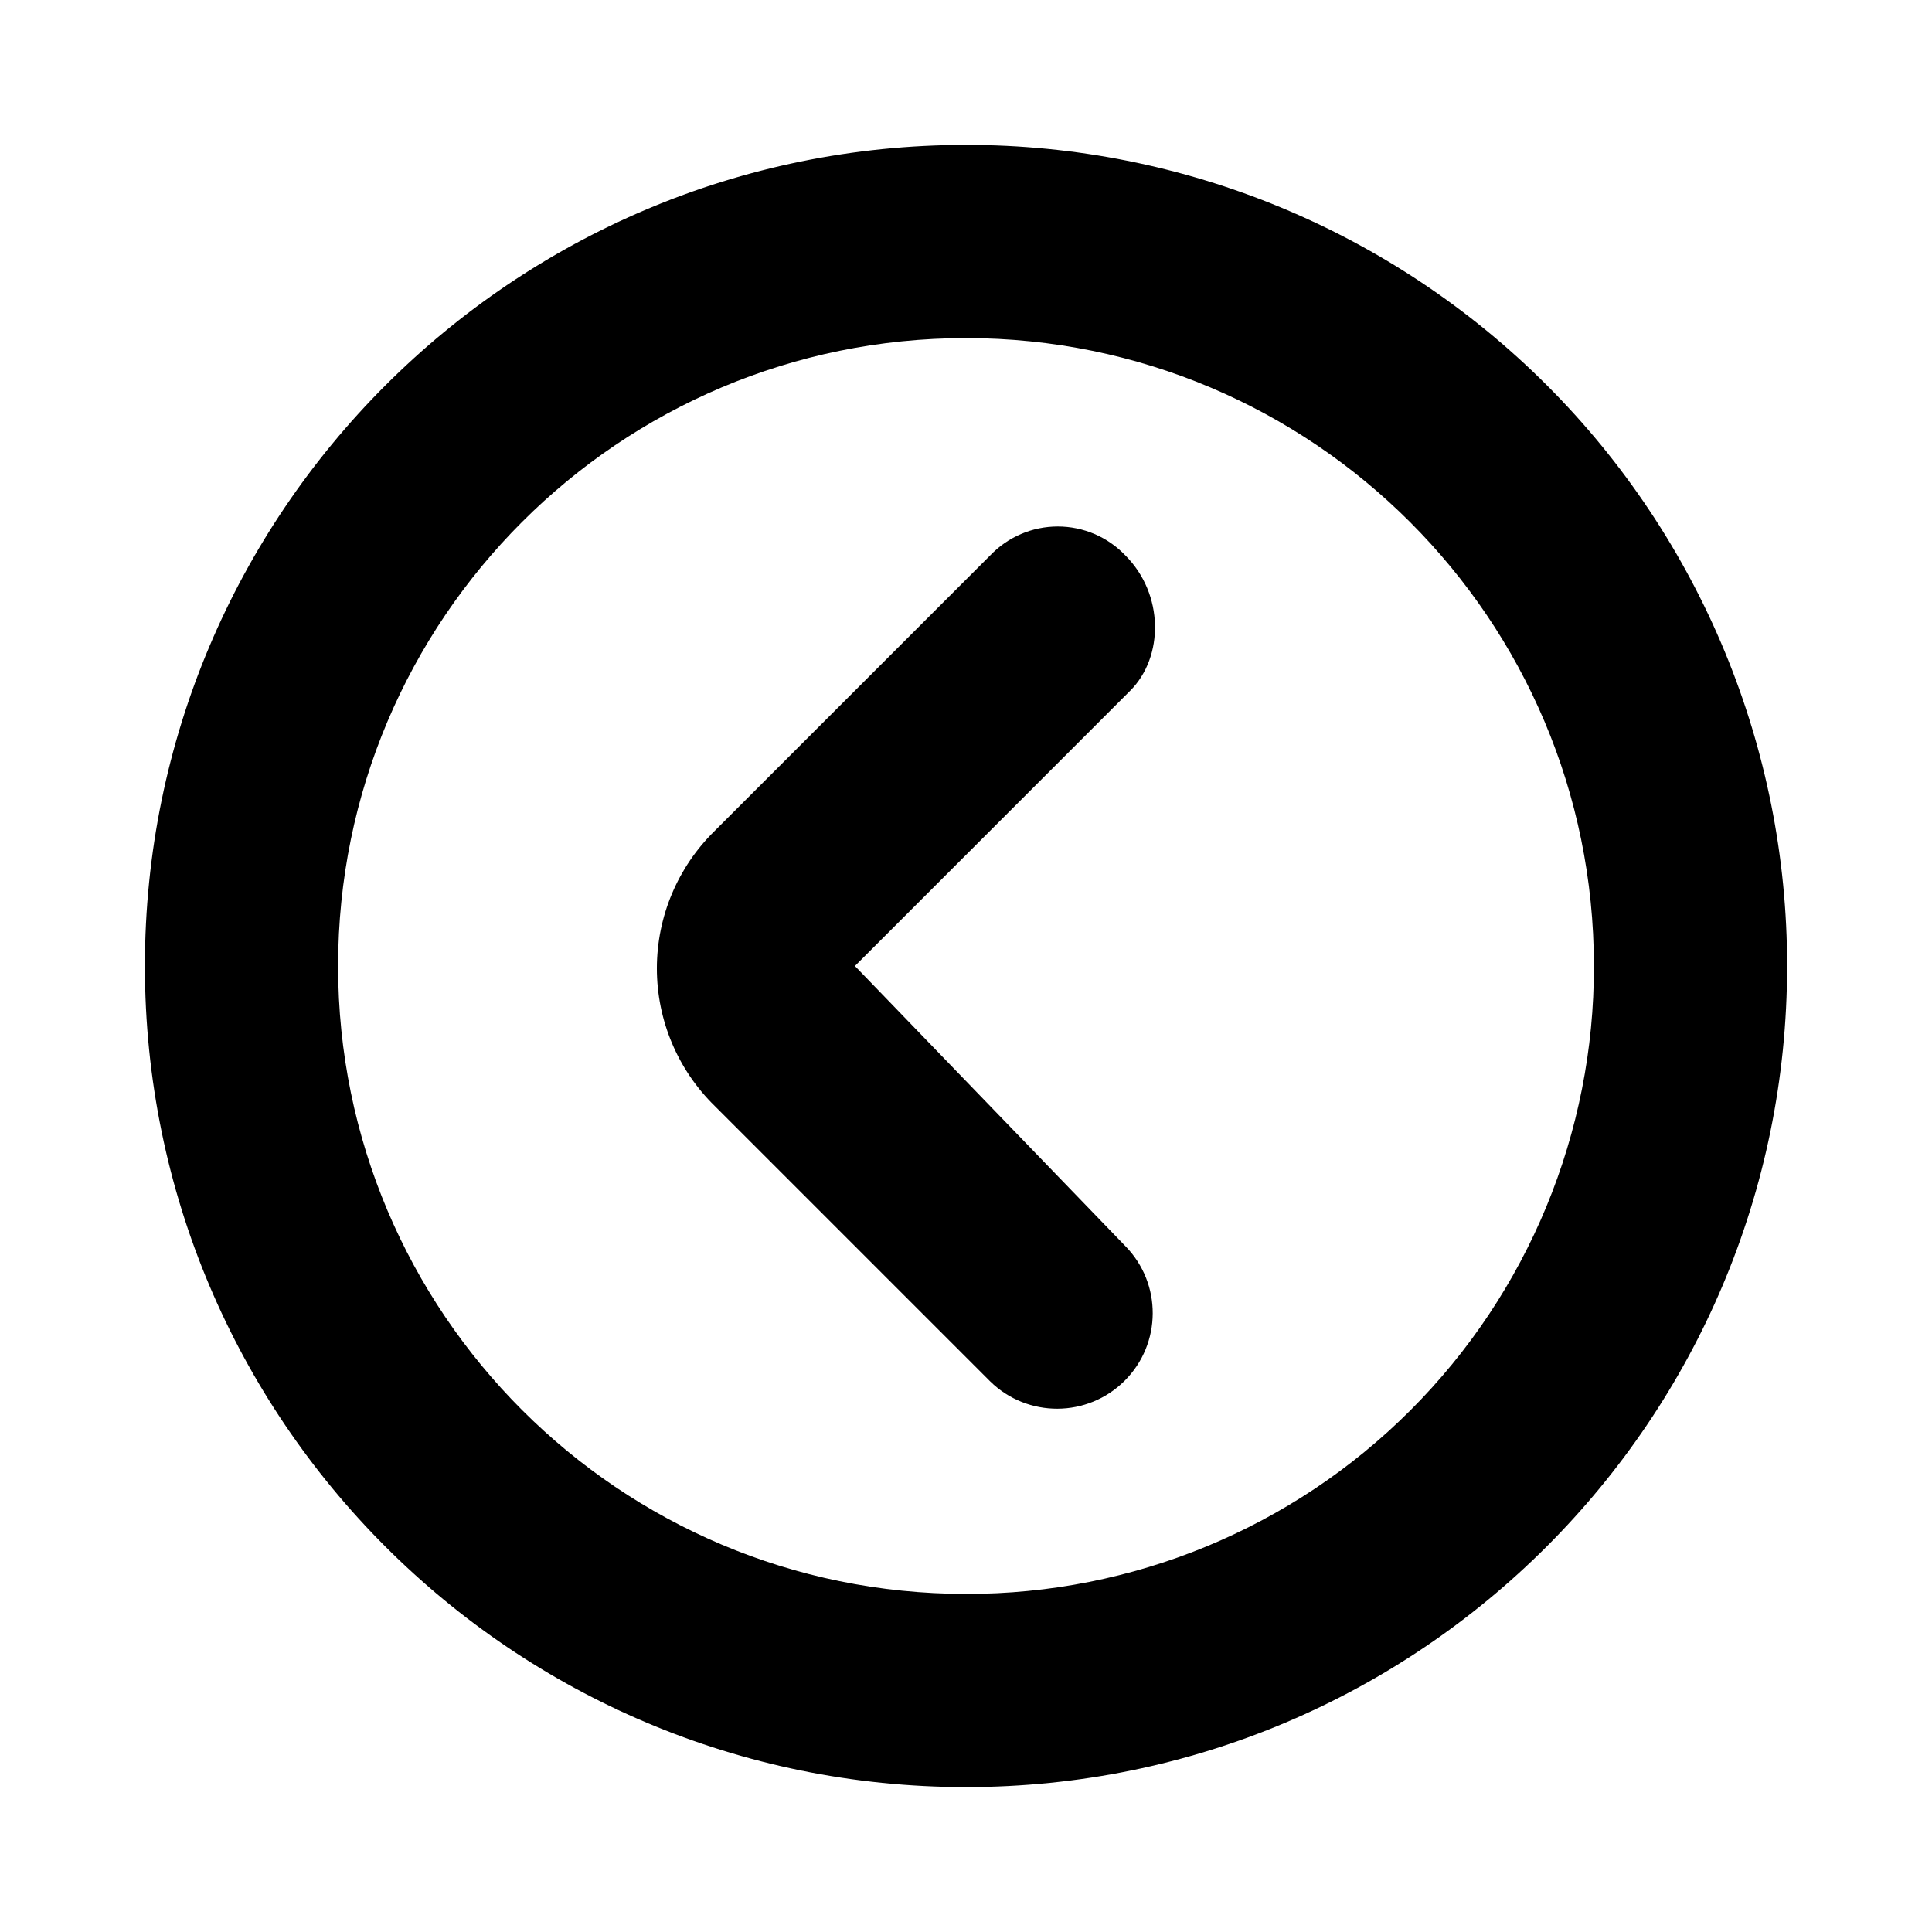
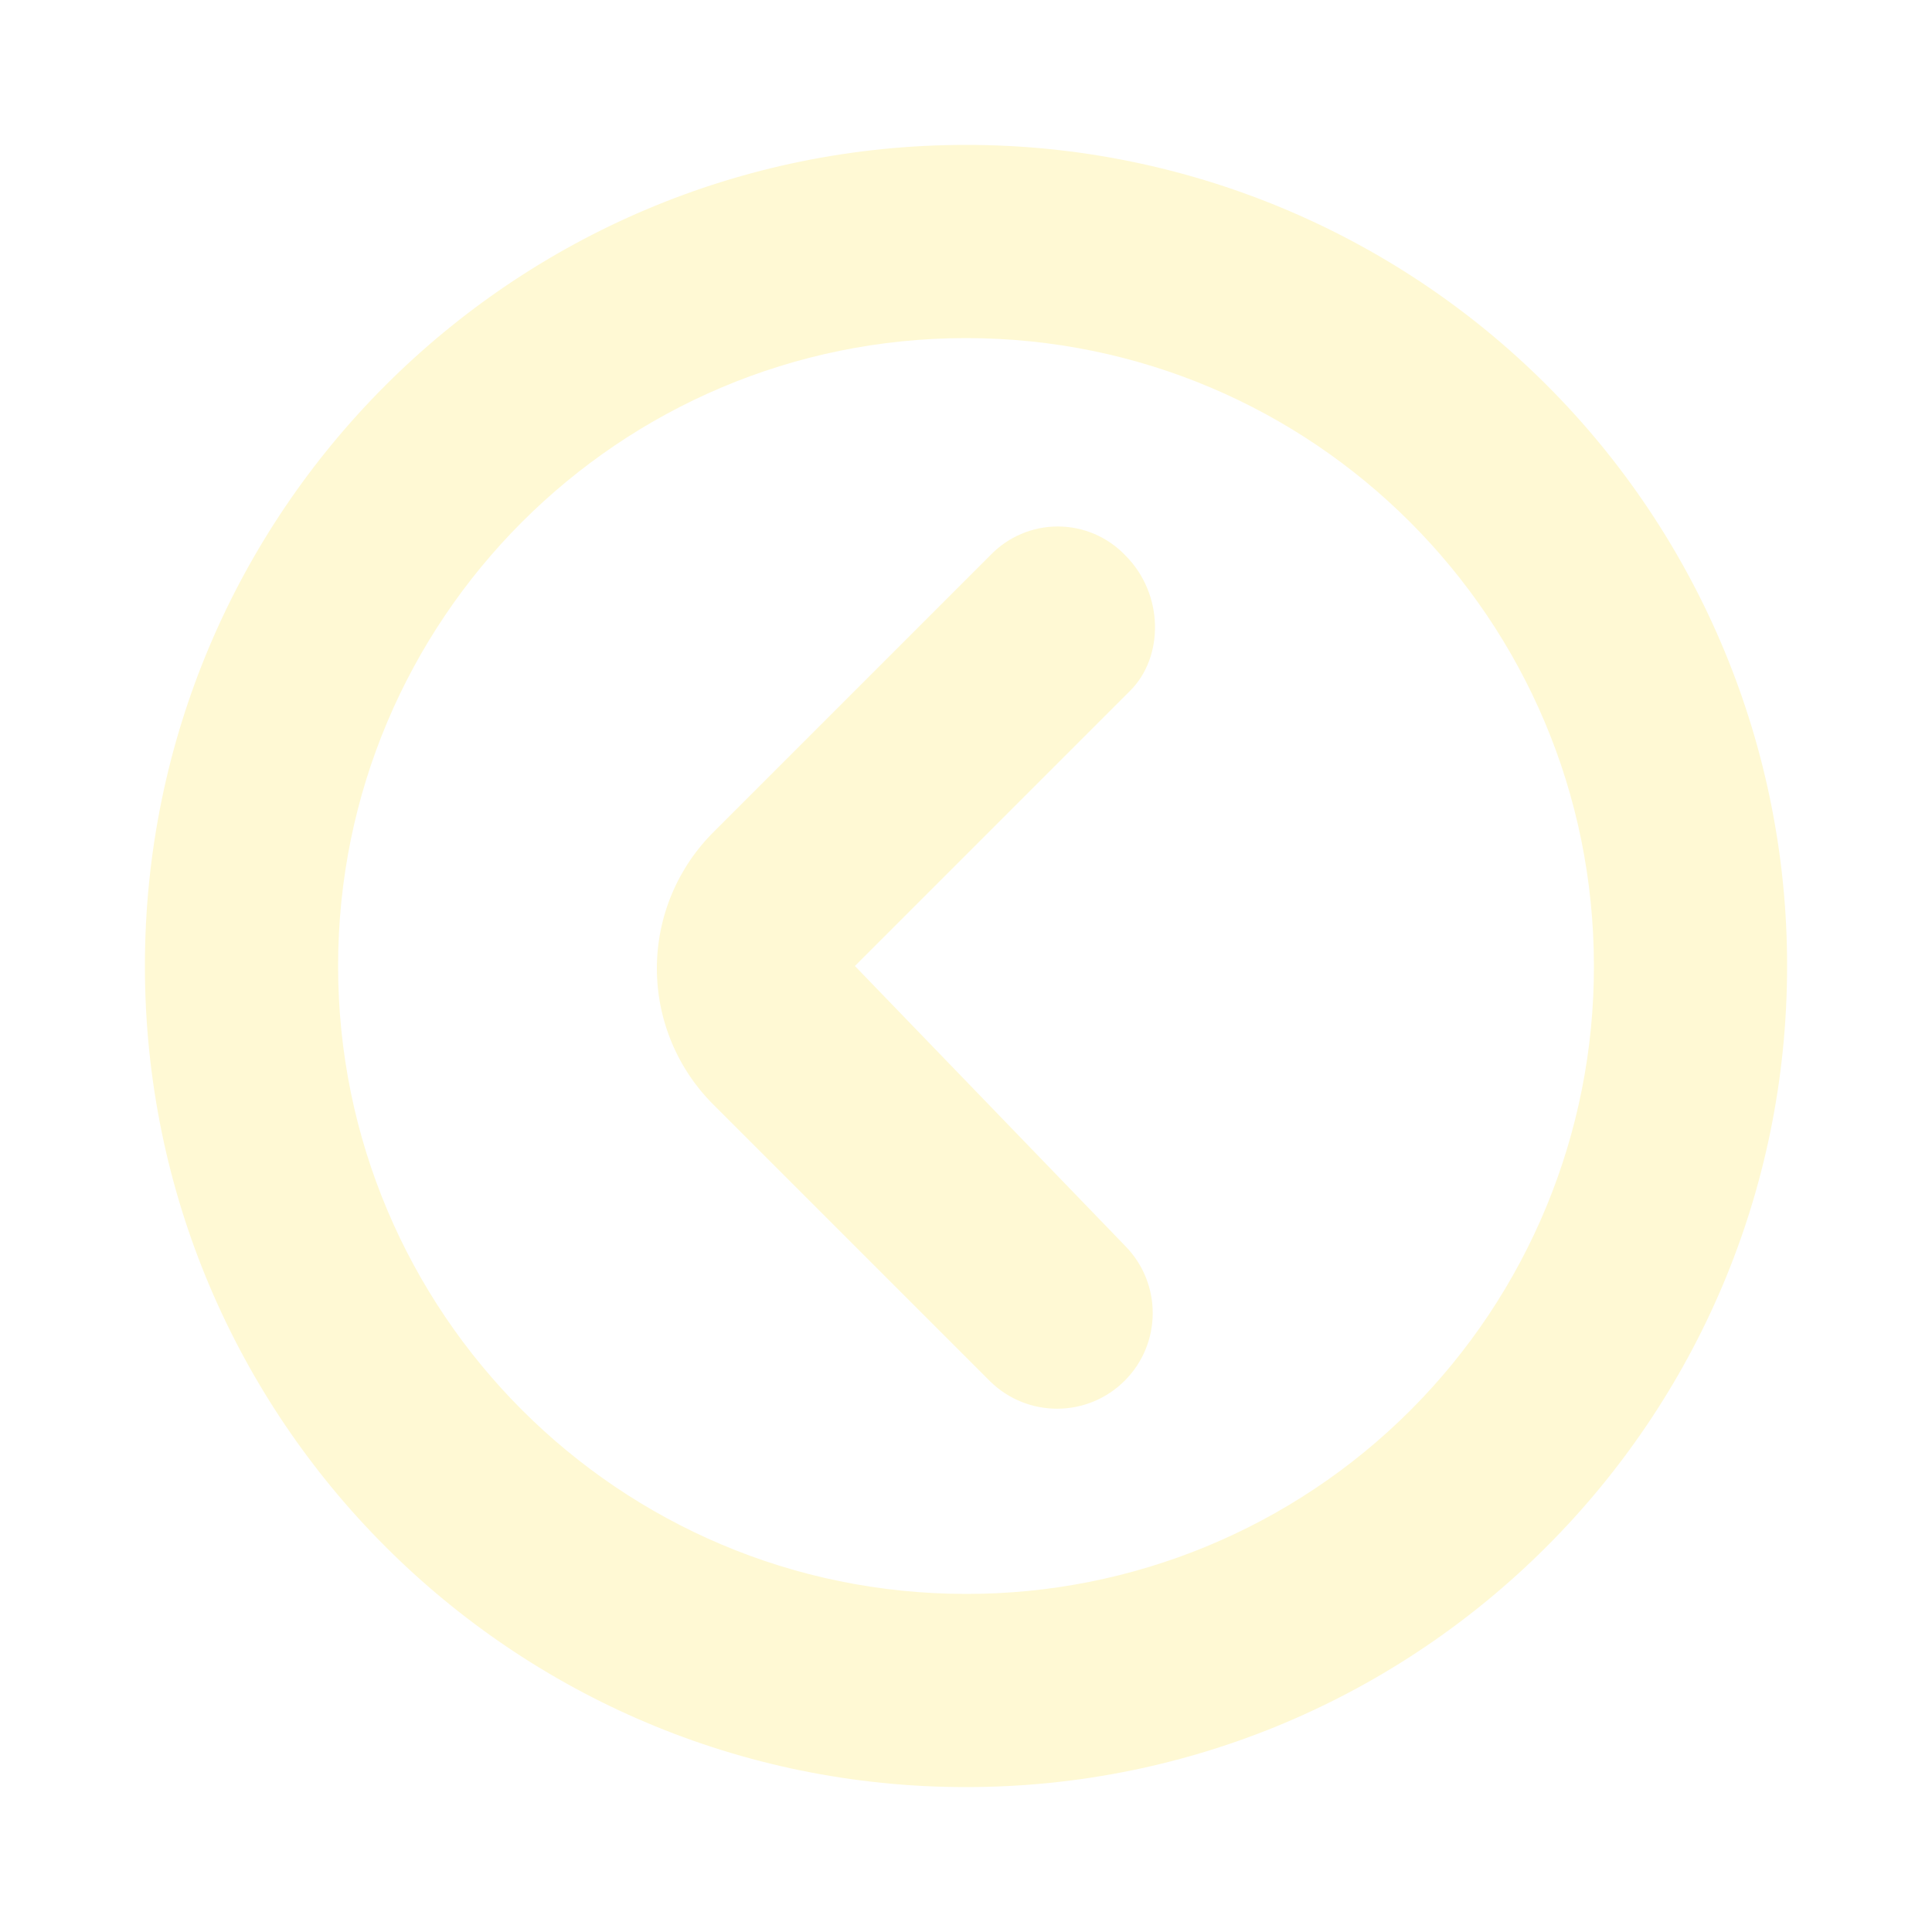
- <svg xmlns="http://www.w3.org/2000/svg" fill="#000000" width="800px" height="800px" viewBox="0 0 200 200" data-name="Layer 1" id="Layer_1">
+ <svg xmlns="http://www.w3.org/2000/svg" fill="#FFF9D4" width="800px" height="800px" viewBox="0 0 200 200" data-name="Layer 1" id="Layer_1">
  <path d="M100,15a85,85,0,1,0,85,85A84.93,84.93,0,0,0,100,15Zm0,150a65,65,0,1,1,65-65A64.87,64.87,0,0,1,100,165ZM116.5,57.5a9.67,9.67,0,0,0-14,0L74,86a19.92,19.92,0,0,0,0,28.5L102.5,143a9.9,9.9,0,0,0,14-14l-28-29L117,71.5C120.5,68,120.5,61.5,116.5,57.5Z" />
</svg>
